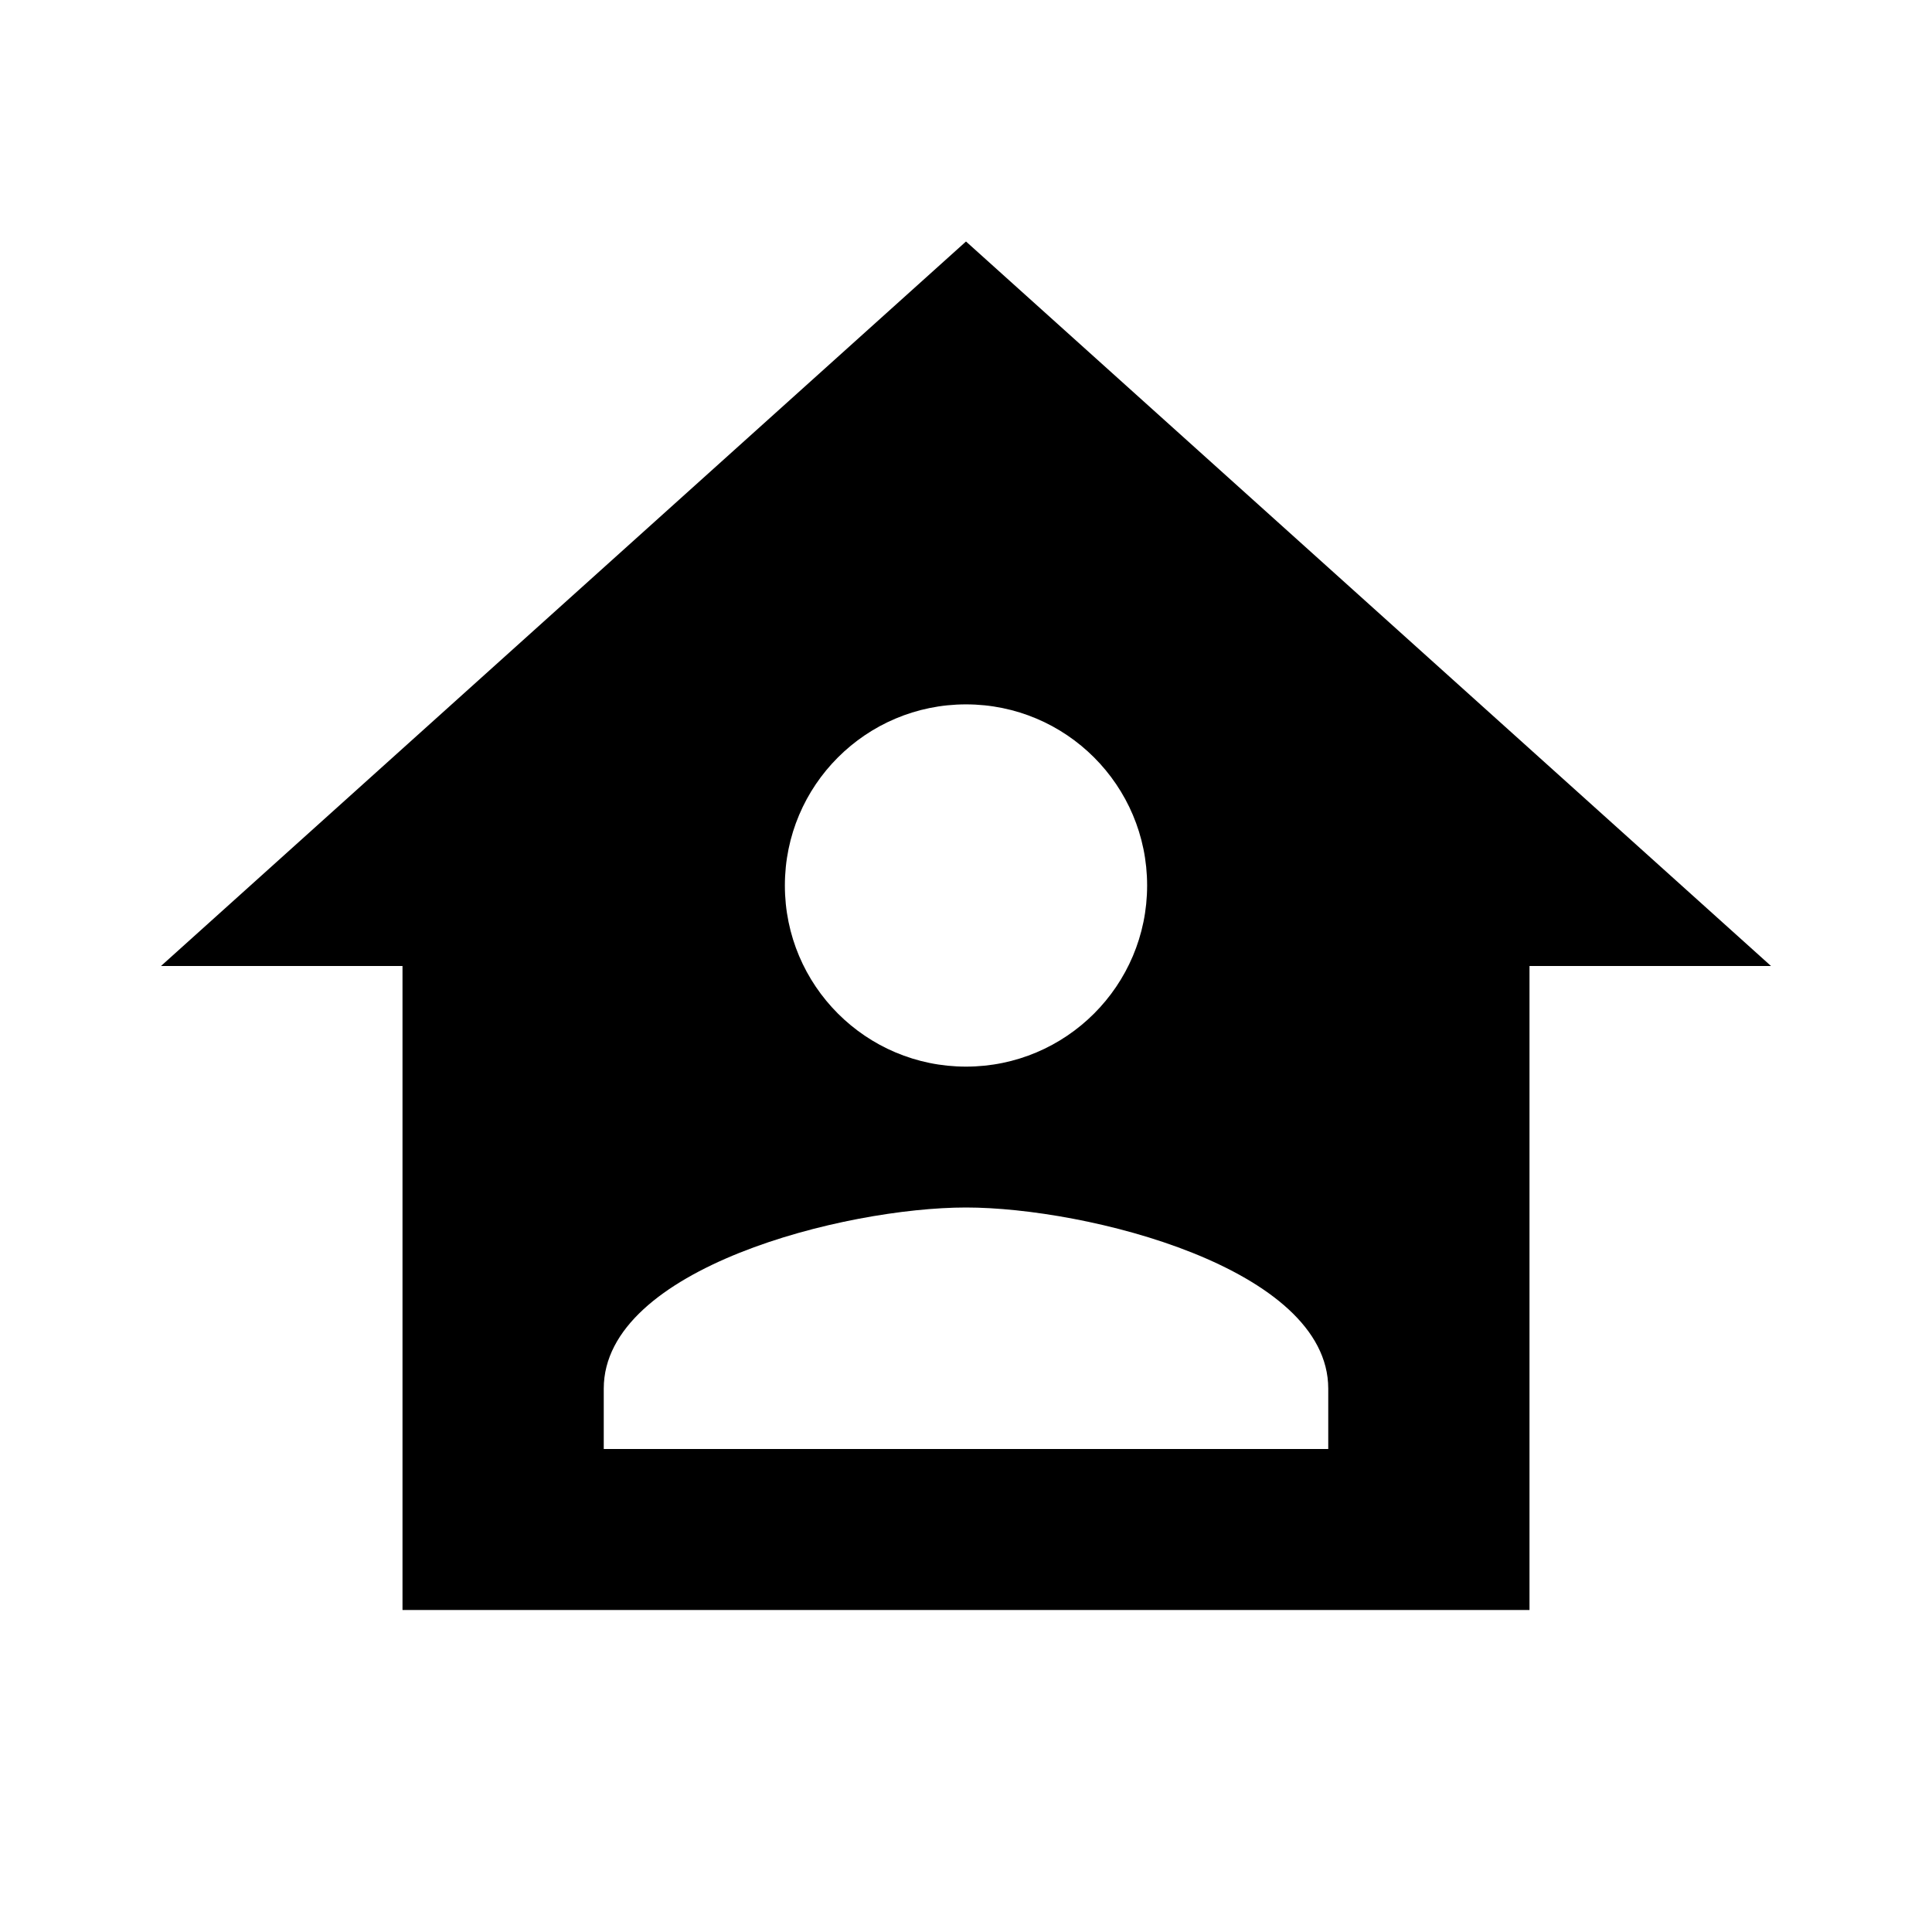
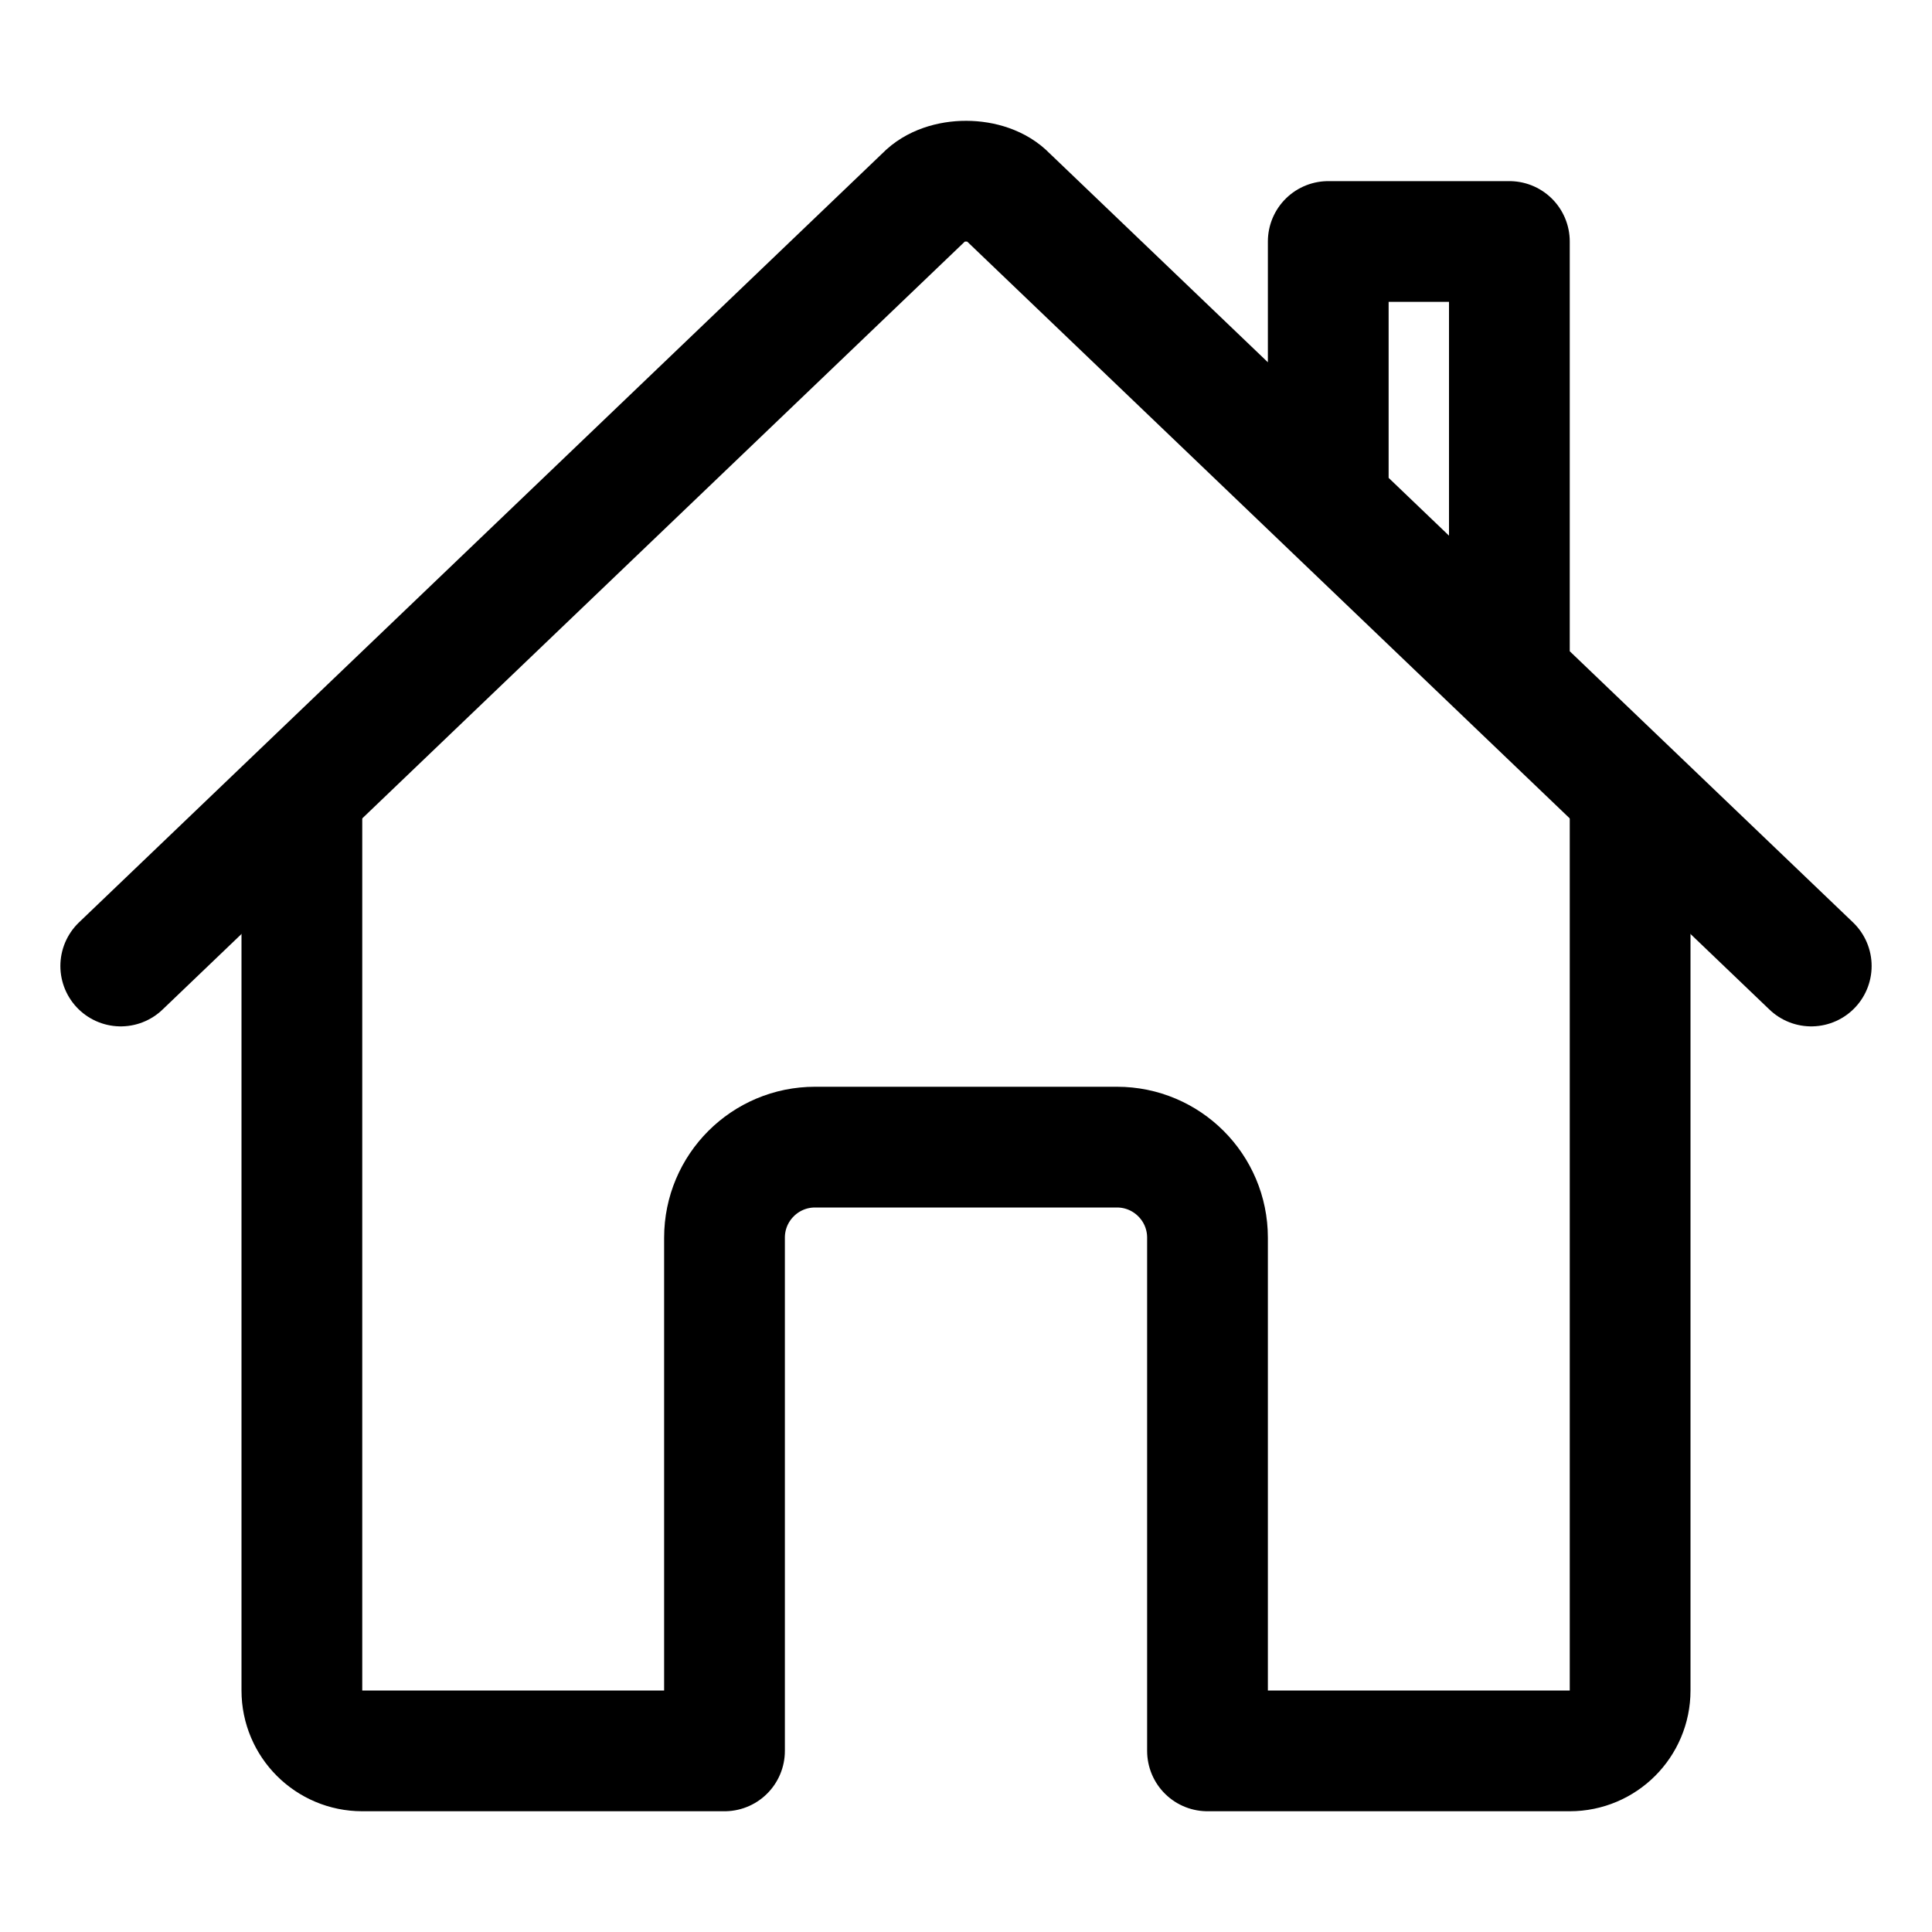
- <svg xmlns="http://www.w3.org/2000/svg" viewBox="0 0 24 24">
-   <path d="M12,3L2,12H5V20H19V12H22L12,3M12,8.75A2.25,2.25 0 0,1 14.25,11A2.25,2.25 0 0,1 12,13.25A2.25,2.25 0 0,1 9.75,11A2.25,2.25 0 0,1 12,8.75M12,15C13.5,15 16.5,15.75 16.5,17.25V18H7.5V17.25C7.5,15.75 10.5,15 12,15Z" />
+ <svg xmlns="http://www.w3.org/2000/svg" class="ionicon" viewBox="0 0 512 512">
+   <path d="M80 212v236a16 16 0 0016 16h96V328a24 24 0 0124-24h80a24 24 0 0124 24v136h96a16 16 0 0016-16V212" fill="none" stroke="currentColor" stroke-linecap="round" stroke-linejoin="round" stroke-width="32" />
+   <path d="M480 256L266.89 52c-5-5.28-16.69-5.34-21.78 0L32 256M400 179V64h-48v69" fill="none" stroke="currentColor" stroke-linecap="round" stroke-linejoin="round" stroke-width="32" />
</svg>
